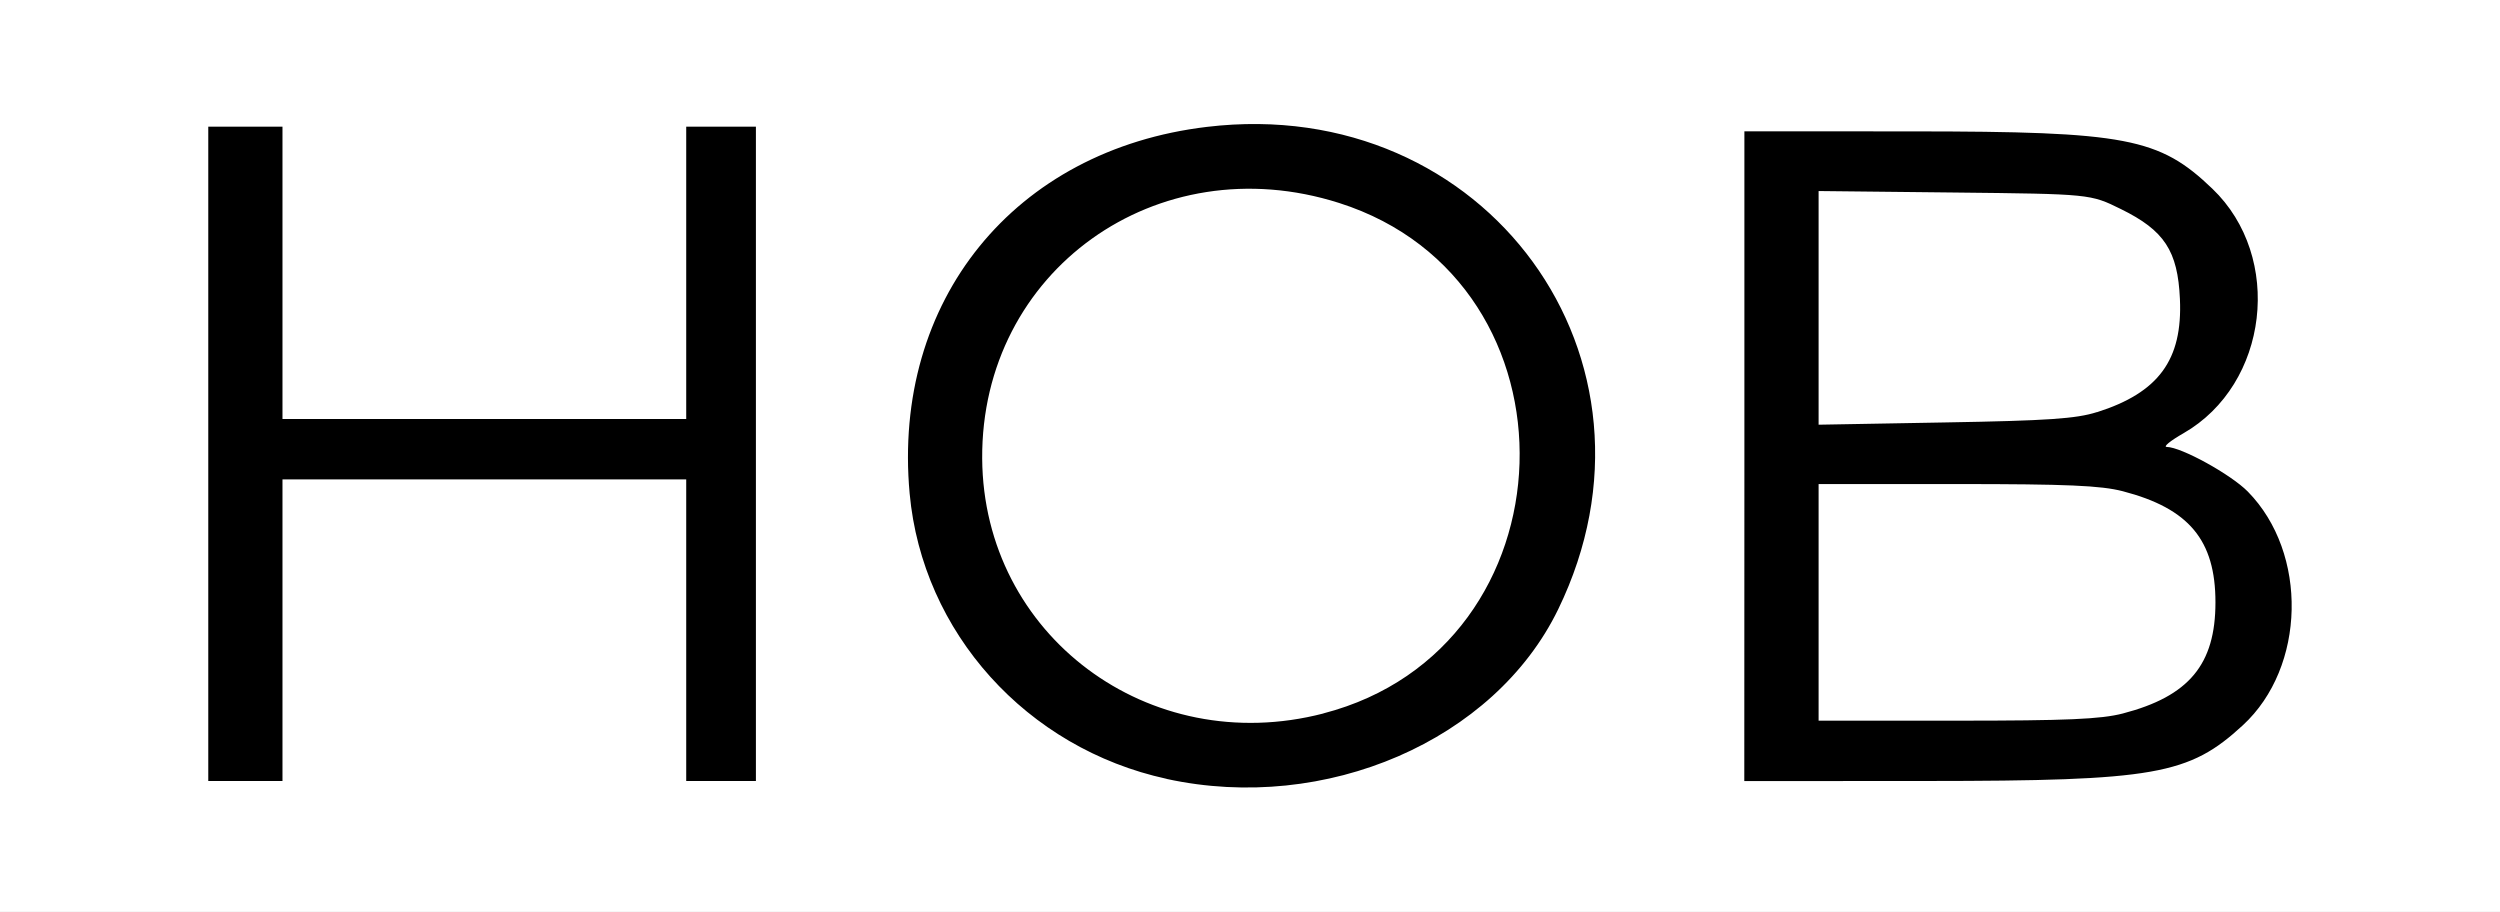
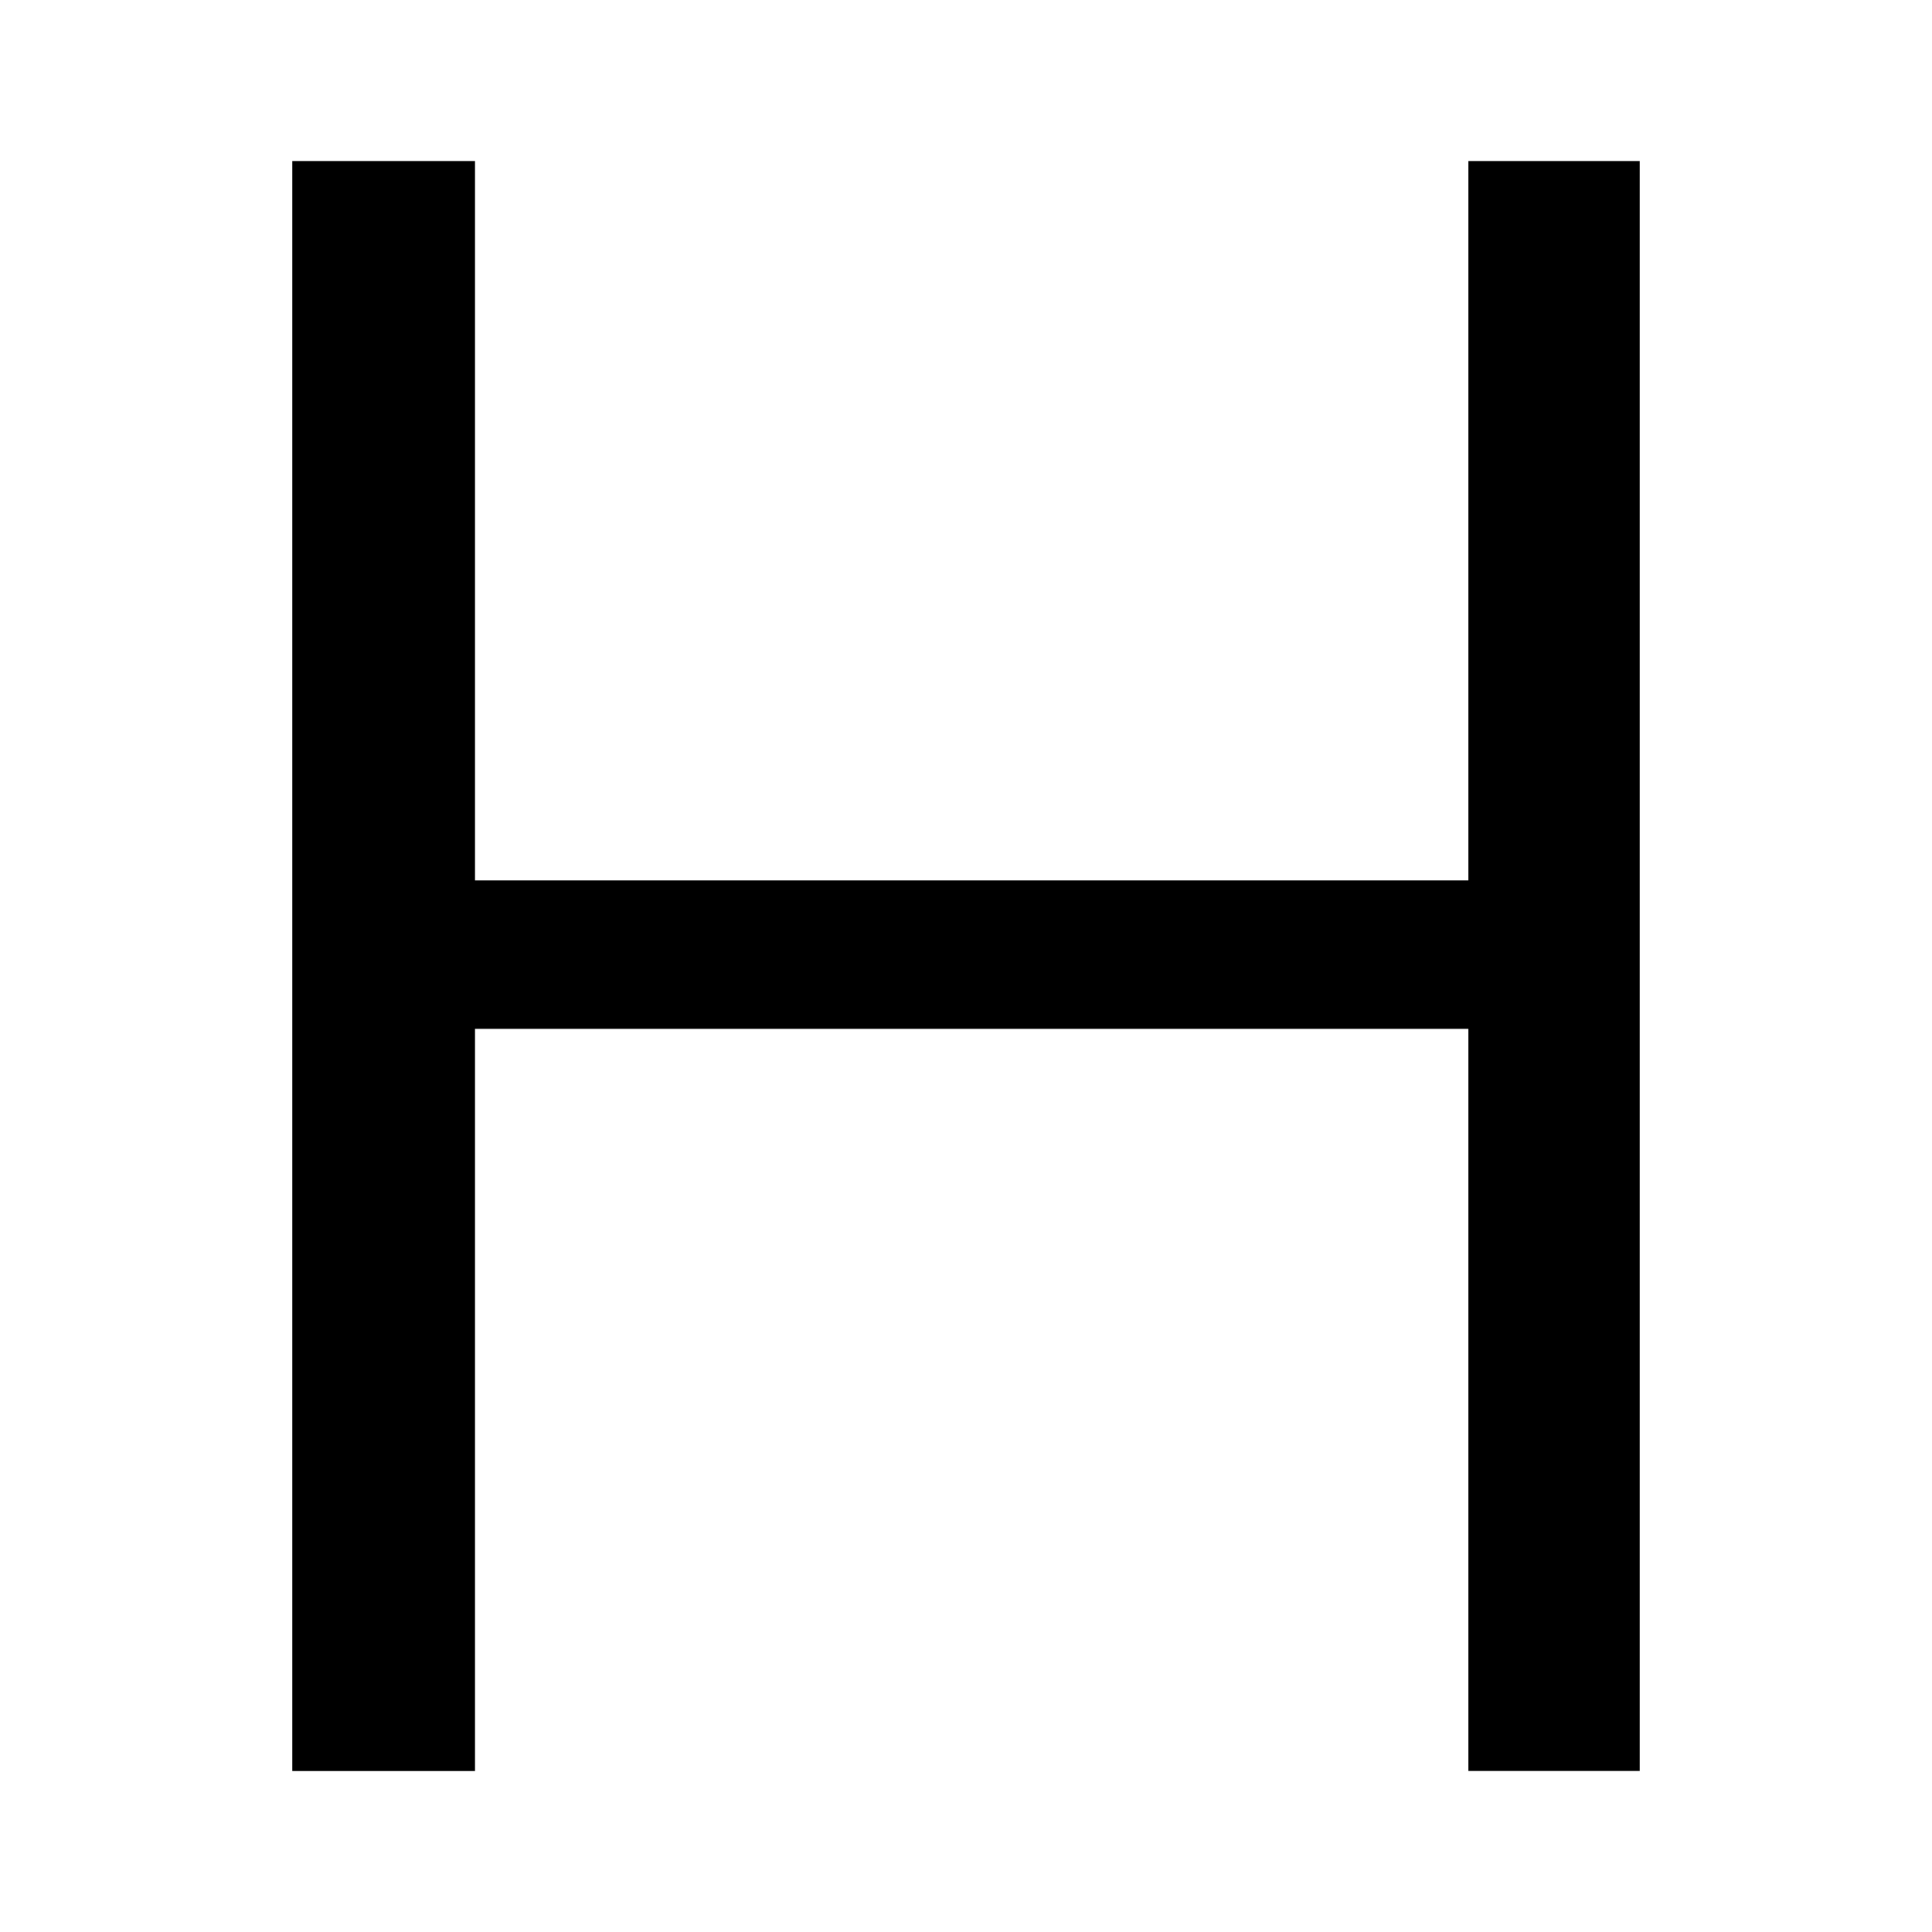
- <svg xmlns="http://www.w3.org/2000/svg" width="25.4mm" height="9.26mm" viewBox="0 0 25.4 9.26" version="1.1" id="svg1" xml:space="preserve">
+ <svg xmlns="http://www.w3.org/2000/svg" width="96" height="96" viewBox="0 0 25.4 25.4" version="1.1" id="svg1" xml:space="preserve">
  <defs id="defs1" />
-   <rect style="fill:#ffffff;stroke-width:0.094" id="rect1" width="25.4" height="9.26" x="-4.2351647e-22" y="-1.0080123e-05" />
-   <path style="fill:#000000;stroke-width:0.178" d="m 11.853,7.913 c -1.423,-0.31 -2.482,-1.487 -2.611,-2.899 -0.179,-1.96 1.063,-3.492 3.021,-3.725 2.836,-0.339 4.802,2.364 3.568,4.902 -0.648,1.333 -2.362,2.075 -3.977,1.723 z m 1.593,-0.665 c 2.573,-0.667 2.687,-4.381 0.159,-5.186 -1.85,-0.589 -3.638,0.692 -3.626,2.597 0.012,1.794 1.693,3.05 3.466,2.59 z M 2.116,4.611 v -3.324 h 0.377 0.377 v 1.485 1.485 h 2.051 2.051 v -1.485 -1.485 h 0.354 0.354 v 3.324 3.324 h -0.354 -0.354 v -1.532 -1.532 h -2.051 -2.051 v 1.532 1.532 h -0.377 -0.377 z m 15.607,0.024 v -3.301 l 1.709,8.9e-4 c 2.171,10e-4 2.506,0.065 3.045,0.582 0.726,0.695 0.573,1.988 -0.293,2.485 -0.133,0.076 -0.209,0.138 -0.17,0.139 0.147,0.001 0.652,0.279 0.824,0.454 0.614,0.625 0.59,1.784 -0.051,2.374 -0.547,0.504 -0.891,0.565 -3.214,0.566 l -1.851,8.9e-4 z m 3.845,2.614 c 0.672,-0.175 0.941,-0.498 0.941,-1.129 0,-0.632 -0.269,-0.954 -0.941,-1.129 -0.224,-0.058 -0.568,-0.073 -1.686,-0.073 h -1.405 v 1.202 1.202 h 1.405 c 1.117,0 1.462,-0.015 1.686,-0.073 z m -0.263,-3.061 c 0.627,-0.199 0.871,-0.532 0.843,-1.15 -0.022,-0.49 -0.158,-0.697 -0.6,-0.914 -0.31,-0.153 -0.31,-0.153 -1.691,-0.168 l -1.38,-0.015 v 1.187 1.187 l 1.285,-0.023 c 1.044,-0.018 1.333,-0.038 1.543,-0.105 z" id="path1" />
+   <rect style="fill:#ffffff;stroke-width:0.156" id="rect1" width="25.4" height="25.4" x="-4.7019774e-38" y="-9.094947e-13" />
+   <path style="fill:#000000;stroke-width:0.567" d="M 3.843,12.7 V 2.117 h 1.201 1.201 v 4.729 4.729 H 12.775 19.305 V 6.845 2.117 h 1.126 1.126 V 12.7 23.283 H 20.431 19.305 V 18.404 13.526 H 12.775 6.245 v 4.879 4.879 H 5.044 3.843 Z" id="path1" />
</svg>
